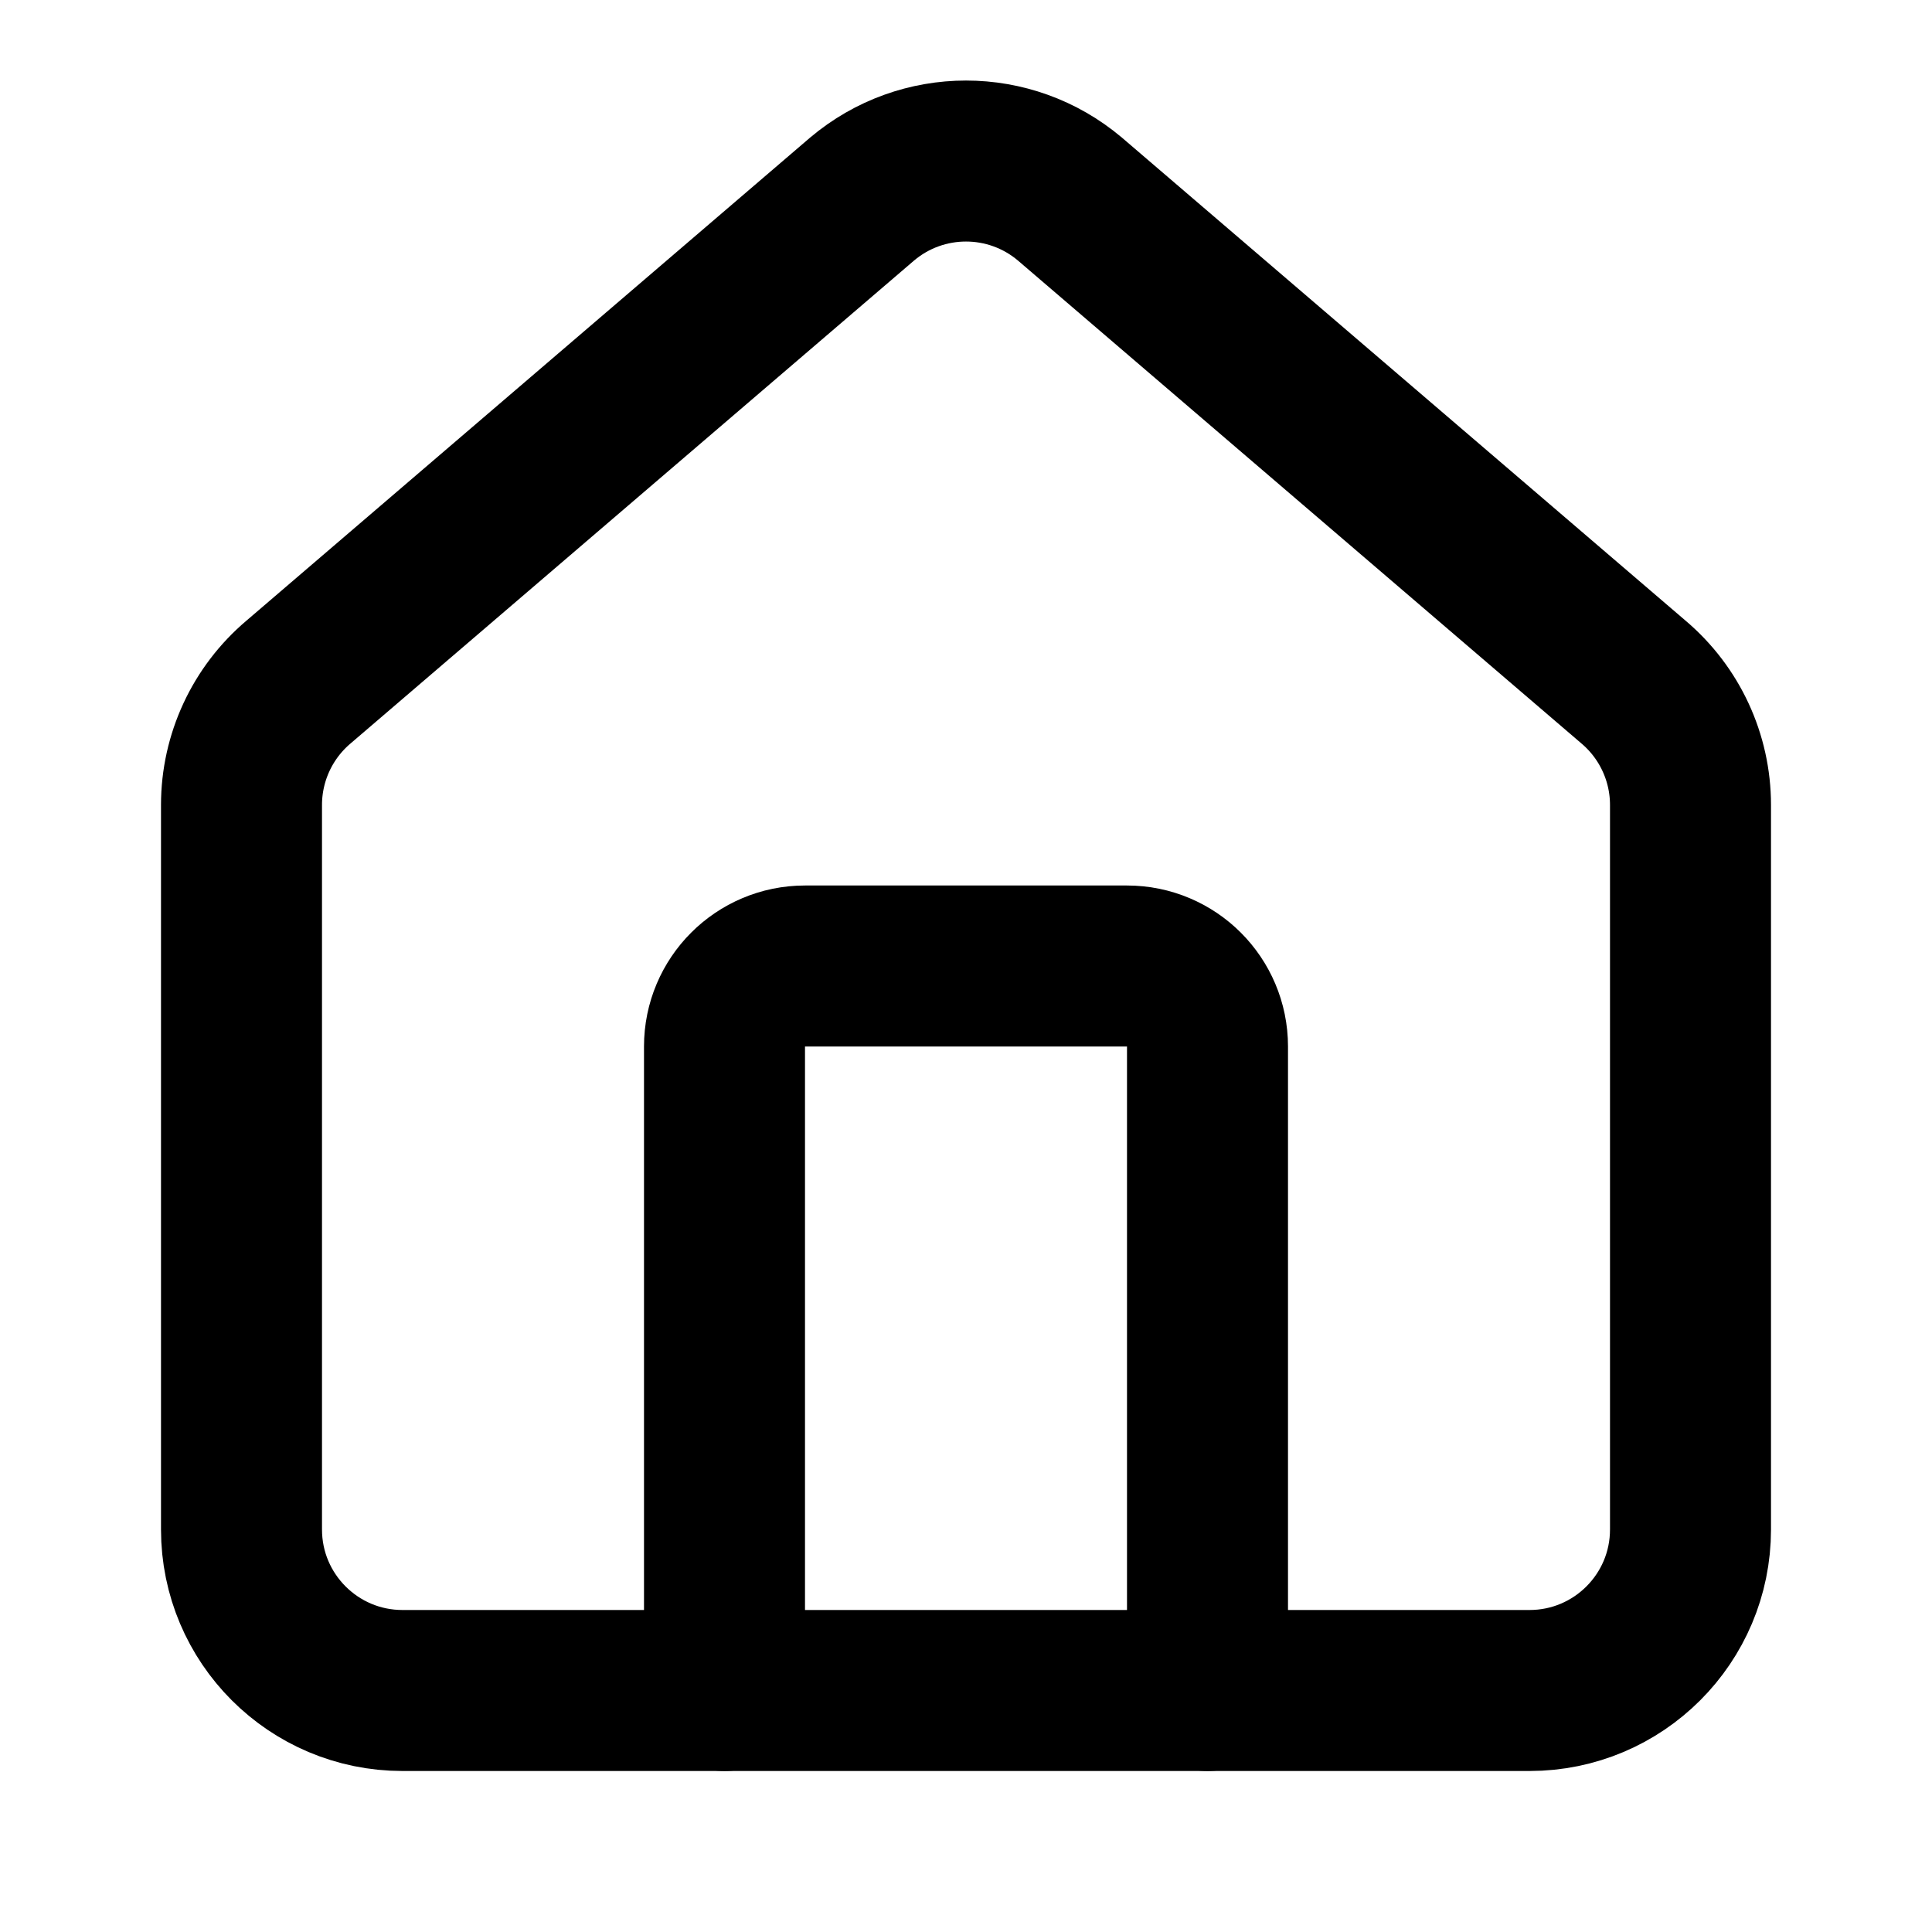
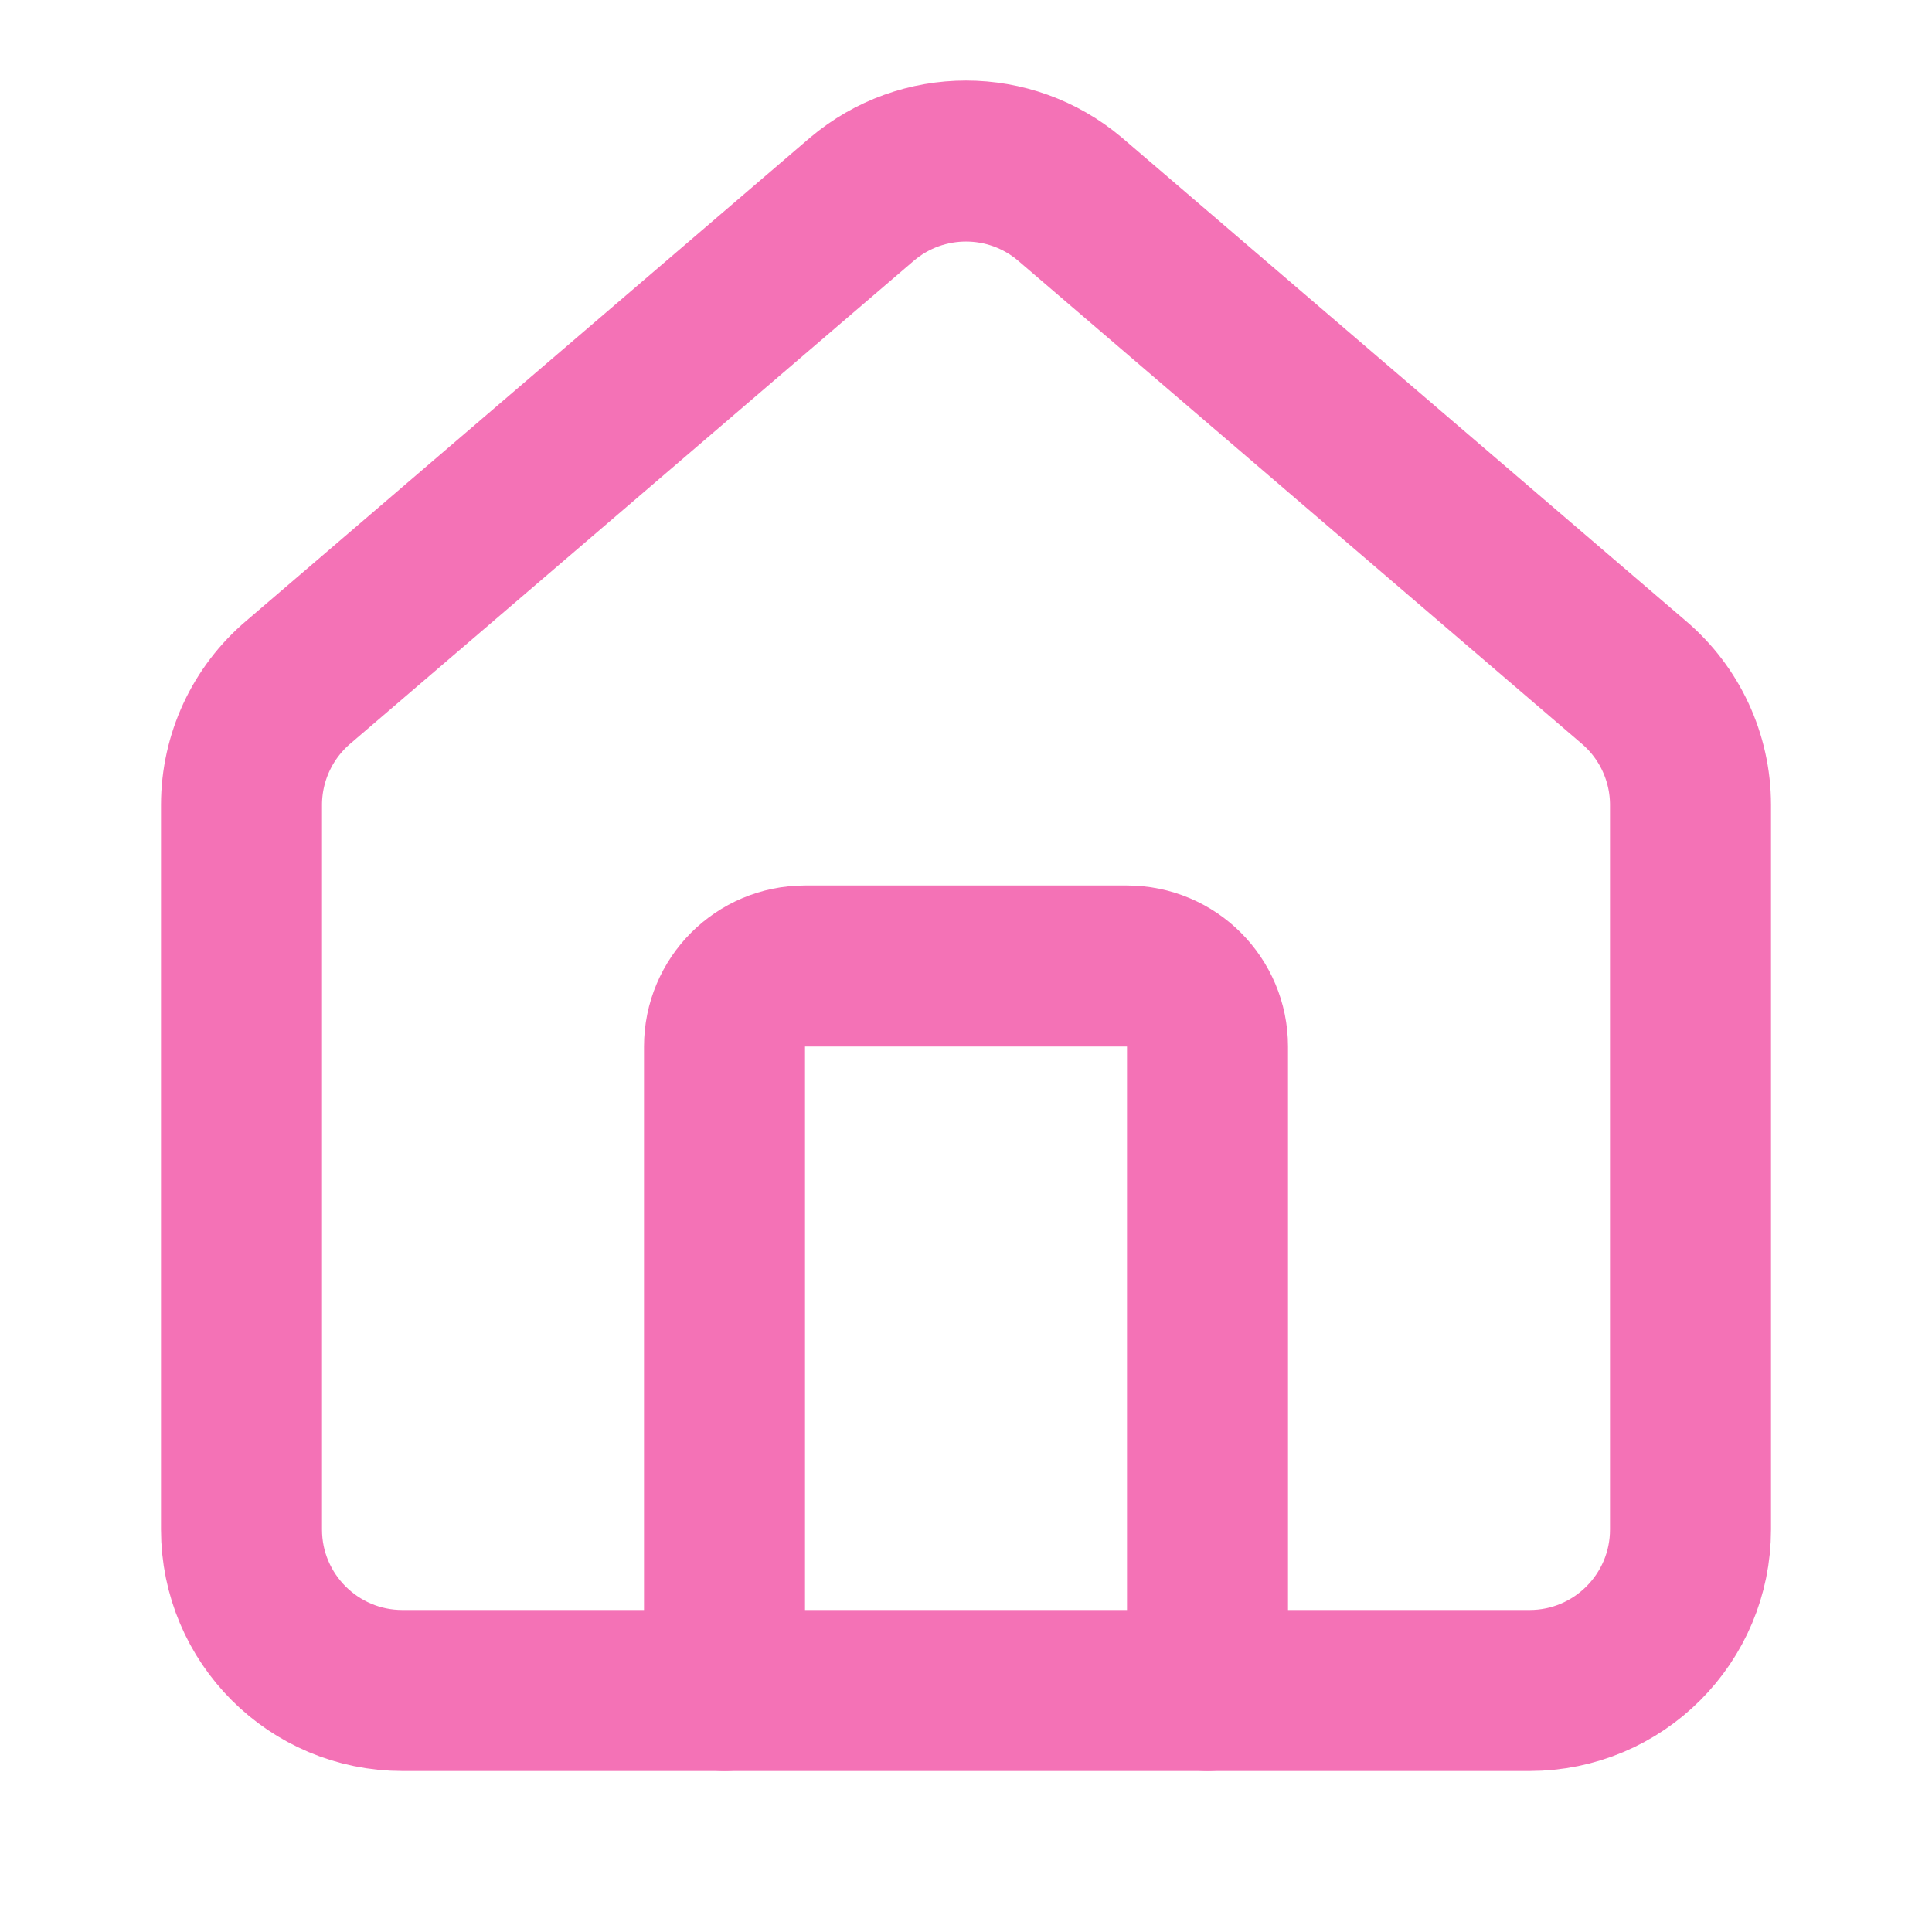
- <svg xmlns="http://www.w3.org/2000/svg" width="24" height="24" viewBox="0 0 24 24" fill="none" stroke="currentColor" stroke-width="2" stroke-linecap="round" stroke-linejoin="round" class="lucide lucide-house">
+ <svg xmlns="http://www.w3.org/2000/svg" width="24" height="24" viewBox="0 0 24 24" fill="none" stroke="#F472B6" stroke-width="2" stroke-linecap="round" stroke-linejoin="round" class="lucide lucide-house">
  <path d="M15 21v-8a1 1 0 0 0-1-1h-4a1 1 0 0 0-1 1v8" />
  <path d="M3 10a2 2 0 0 1 .709-1.528l7-5.999a2 2 0 0 1 2.582 0l7 5.999A2 2 0 0 1 21 10v9a2 2 0 0 1-2 2H5a2 2 0 0 1-2-2z" />
</svg>
